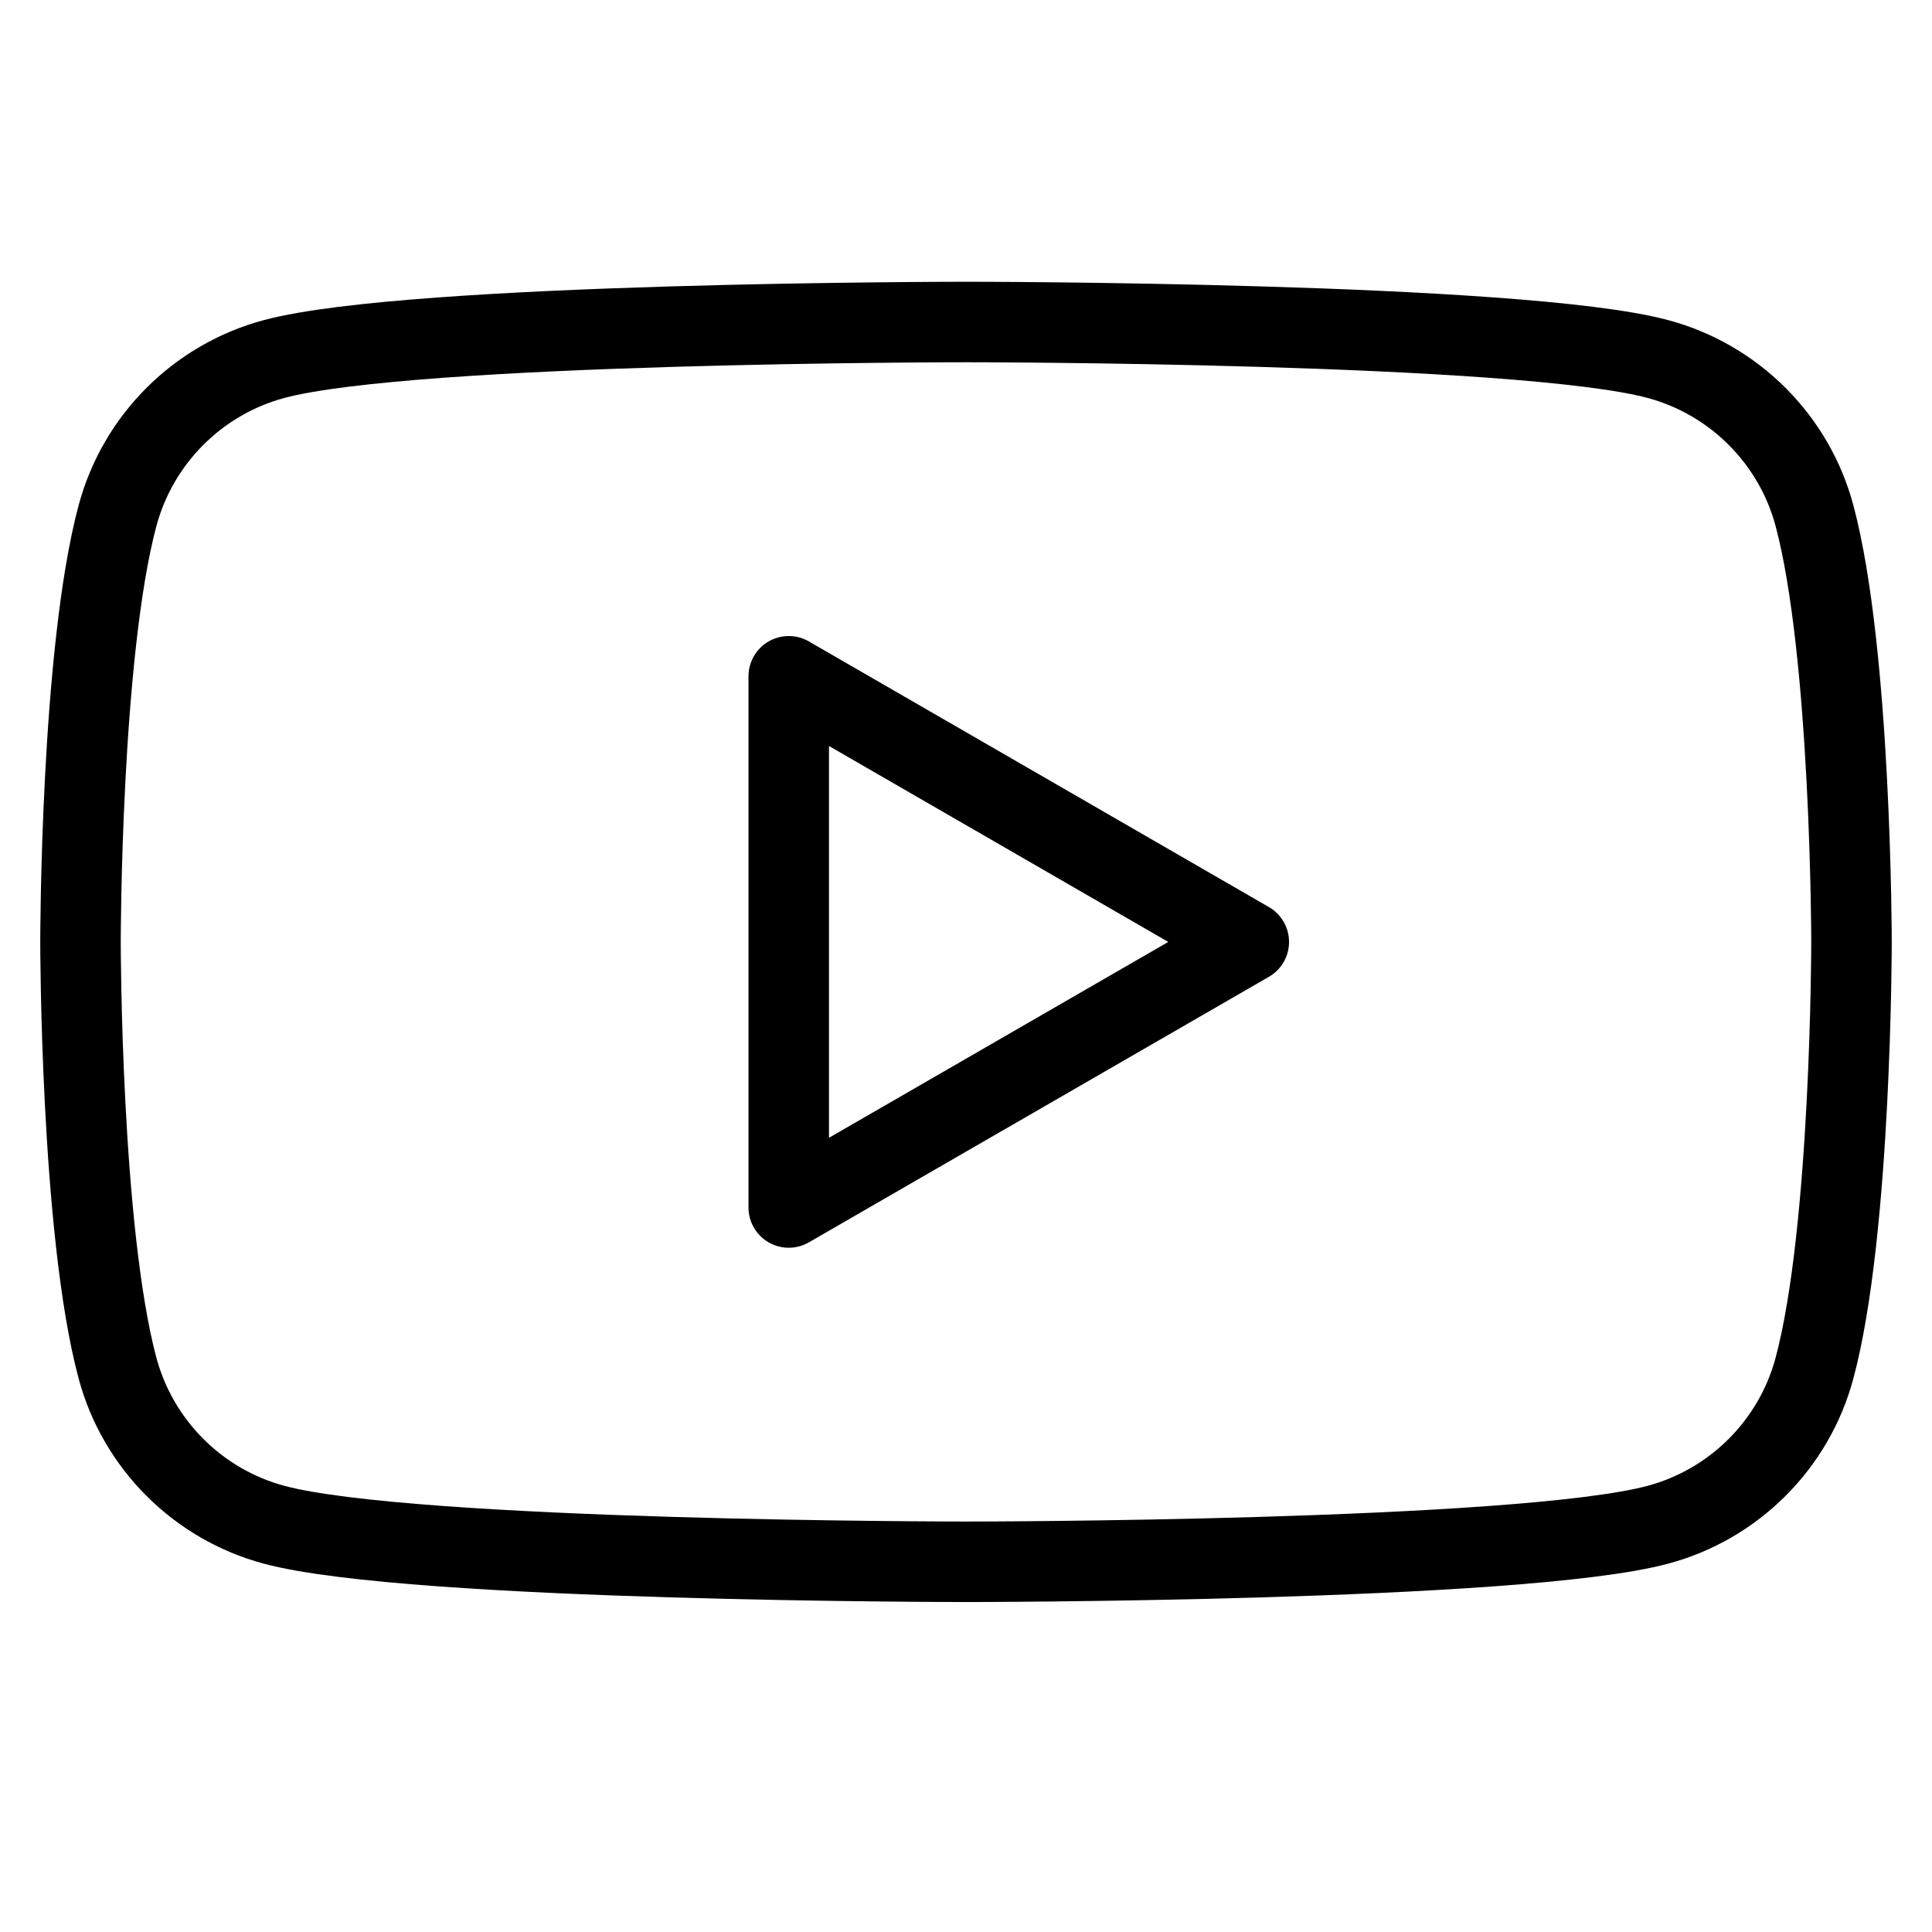
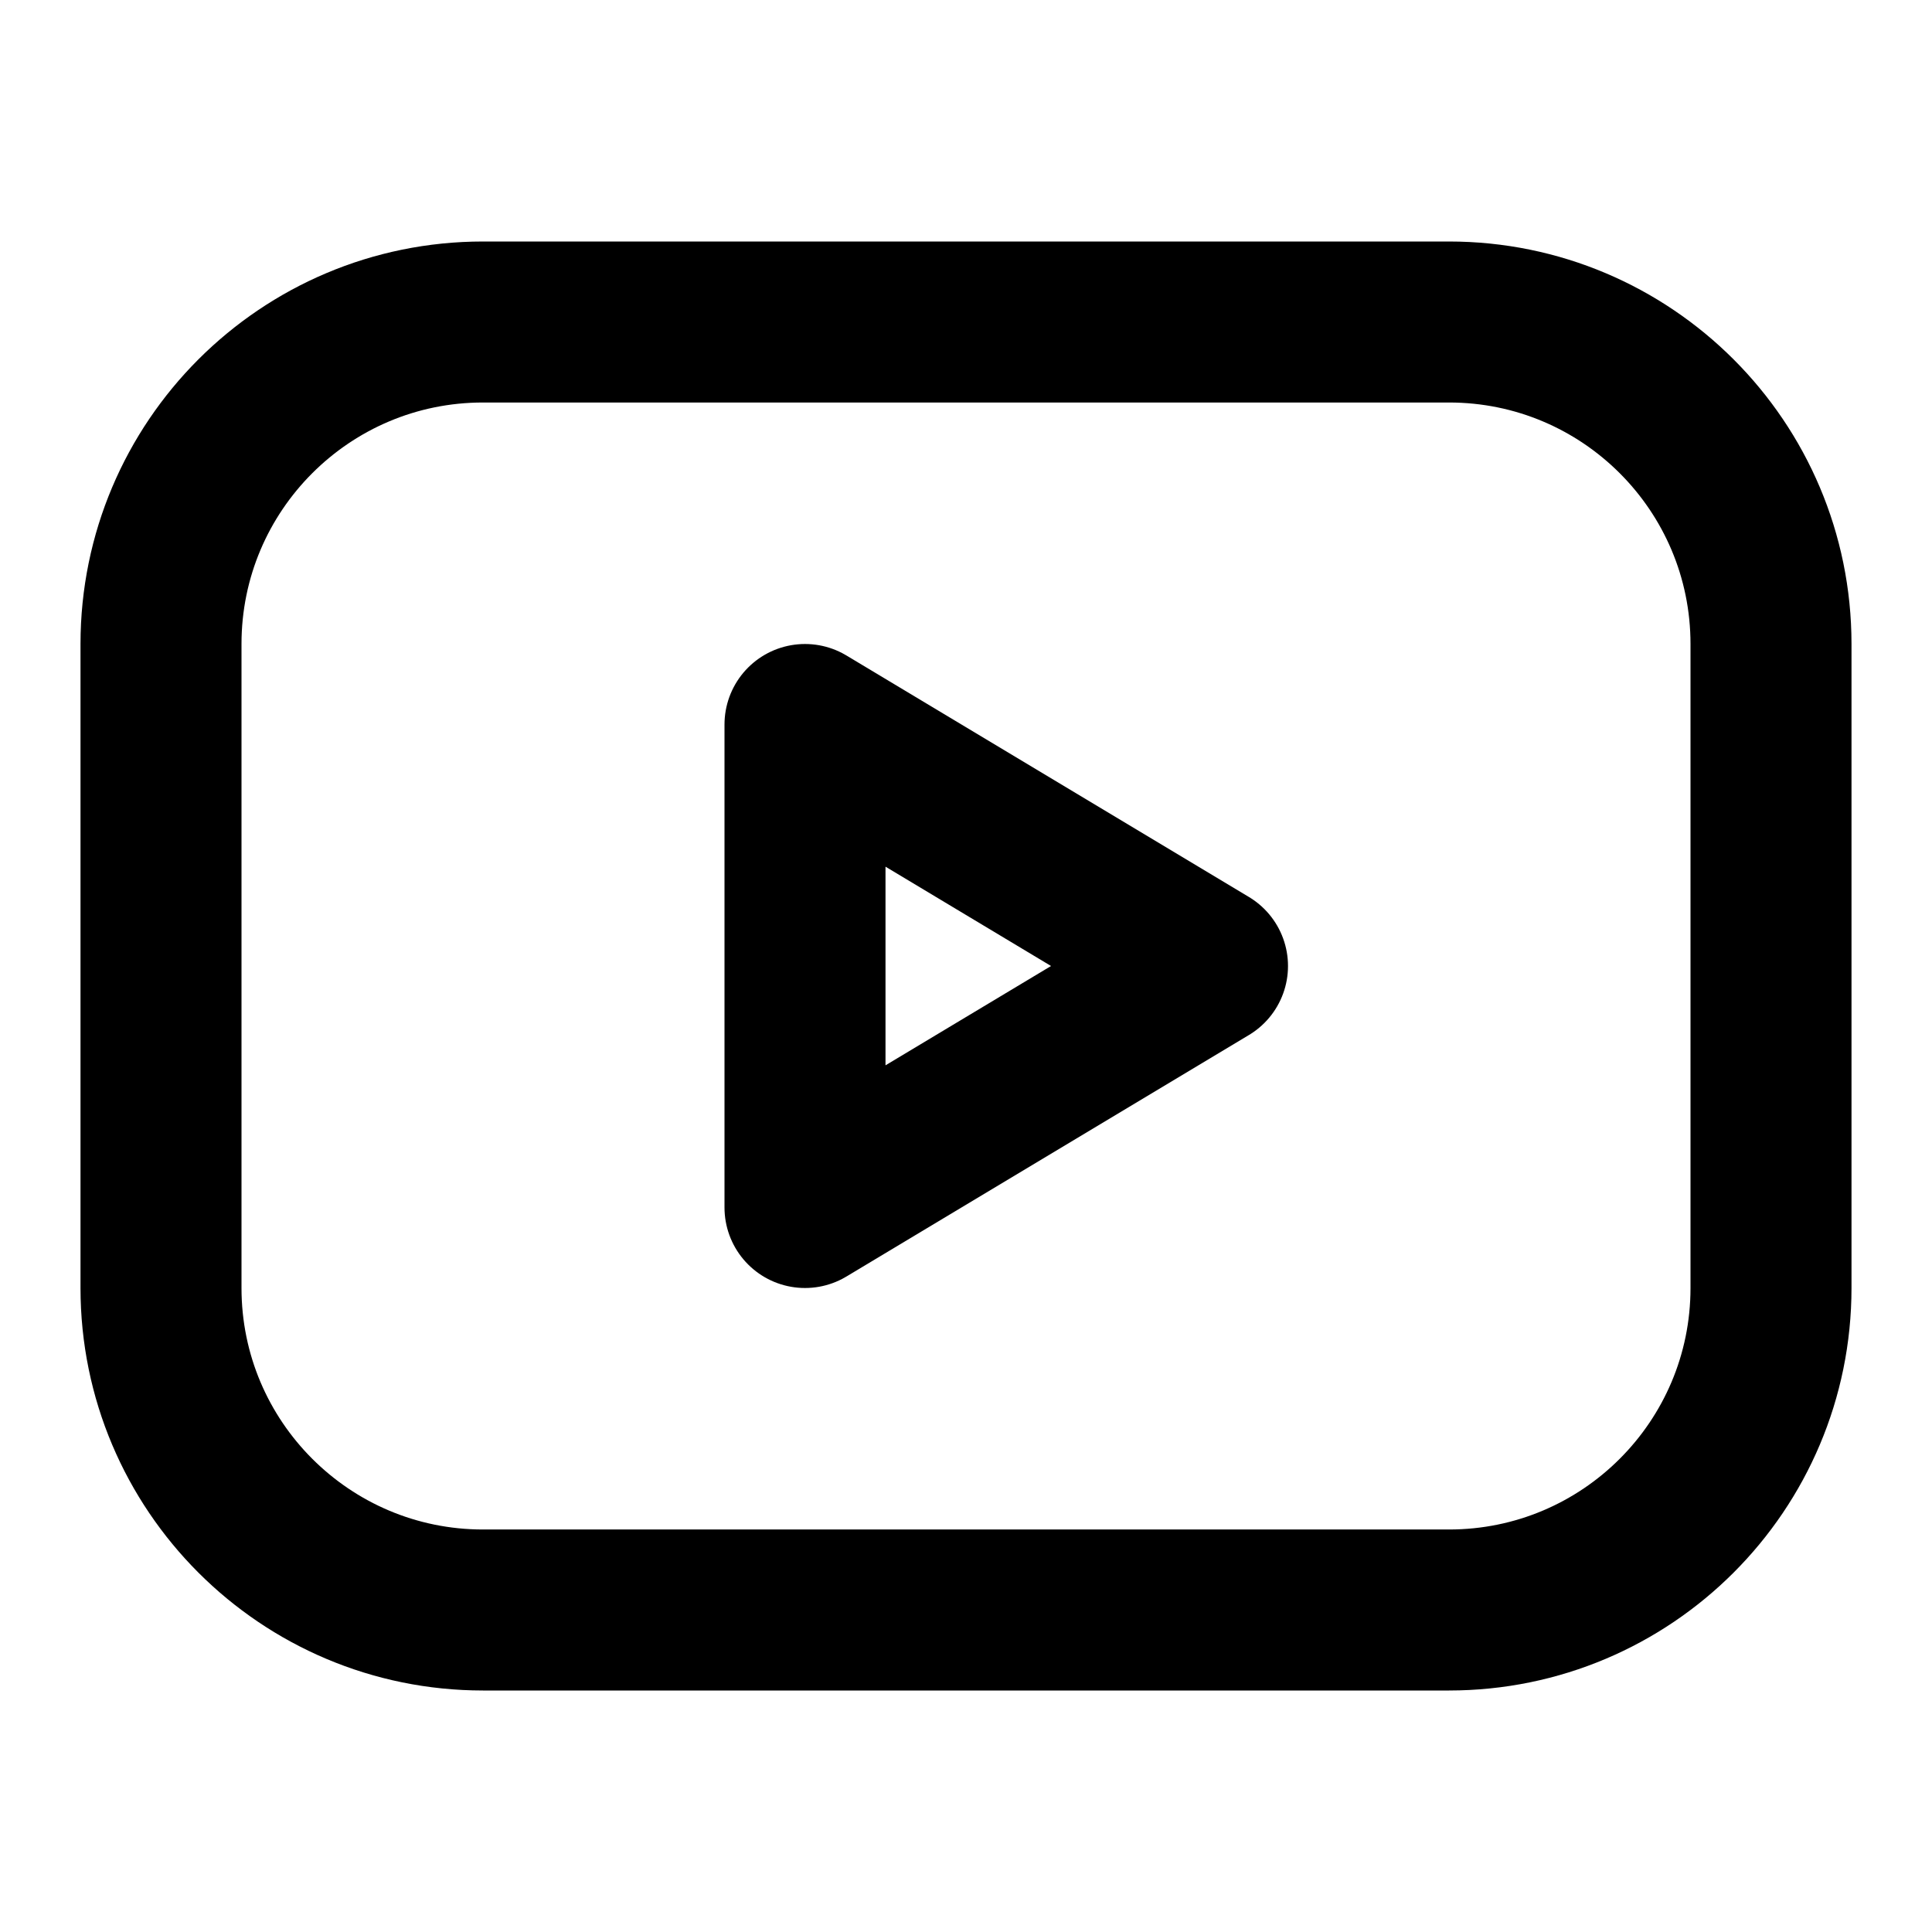
- <svg xmlns="http://www.w3.org/2000/svg" width="800px" height="800px" viewBox="0 0 24 24" fill="none">
-   <path fill-rule="evenodd" clip-rule="evenodd" d="M20.595 4.46C21.542 4.714 22.287 5.458 22.54 6.405C22.998 8.12 23 11.7 23 11.7C23 11.7 23 15.281 22.54 16.996C22.287 17.943 21.542 18.687 20.595 18.941C18.88 19.401 12 19.401 12 19.401C12 19.401 5.12 19.401 3.405 18.941C2.458 18.687 1.714 17.943 1.46 16.996C1 15.281 1 11.7 1 11.7C1 11.7 1 8.12 1.46 6.405C1.714 5.458 2.458 4.714 3.405 4.46C5.12 4 12 4 12 4C12 4 18.88 4 20.595 4.46ZM15.513 11.701L9.798 15V8.401L15.513 11.701Z" stroke="#000000" stroke-linejoin="round" />
+ <svg xmlns="http://www.w3.org/2000/svg" width="24" height="24" viewBox="0 0 24 24" fill="none" stroke="currentColor" stroke-width="2" stroke-linecap="round" stroke-linejoin="round" class="icon icon-tabler icons-tabler-outline icon-tabler-brand-youtube">
+   <path stroke="none" d="M0 0h24v24H0z" fill="none" />
+   <path d="M2 8a4 4 0 0 1 4 -4h12a4 4 0 0 1 4 4v8a4 4 0 0 1 -4 4h-12a4 4 0 0 1 -4 -4v-8z" />
+   <path d="M10 9l5 3l-5 3z" />
</svg>
